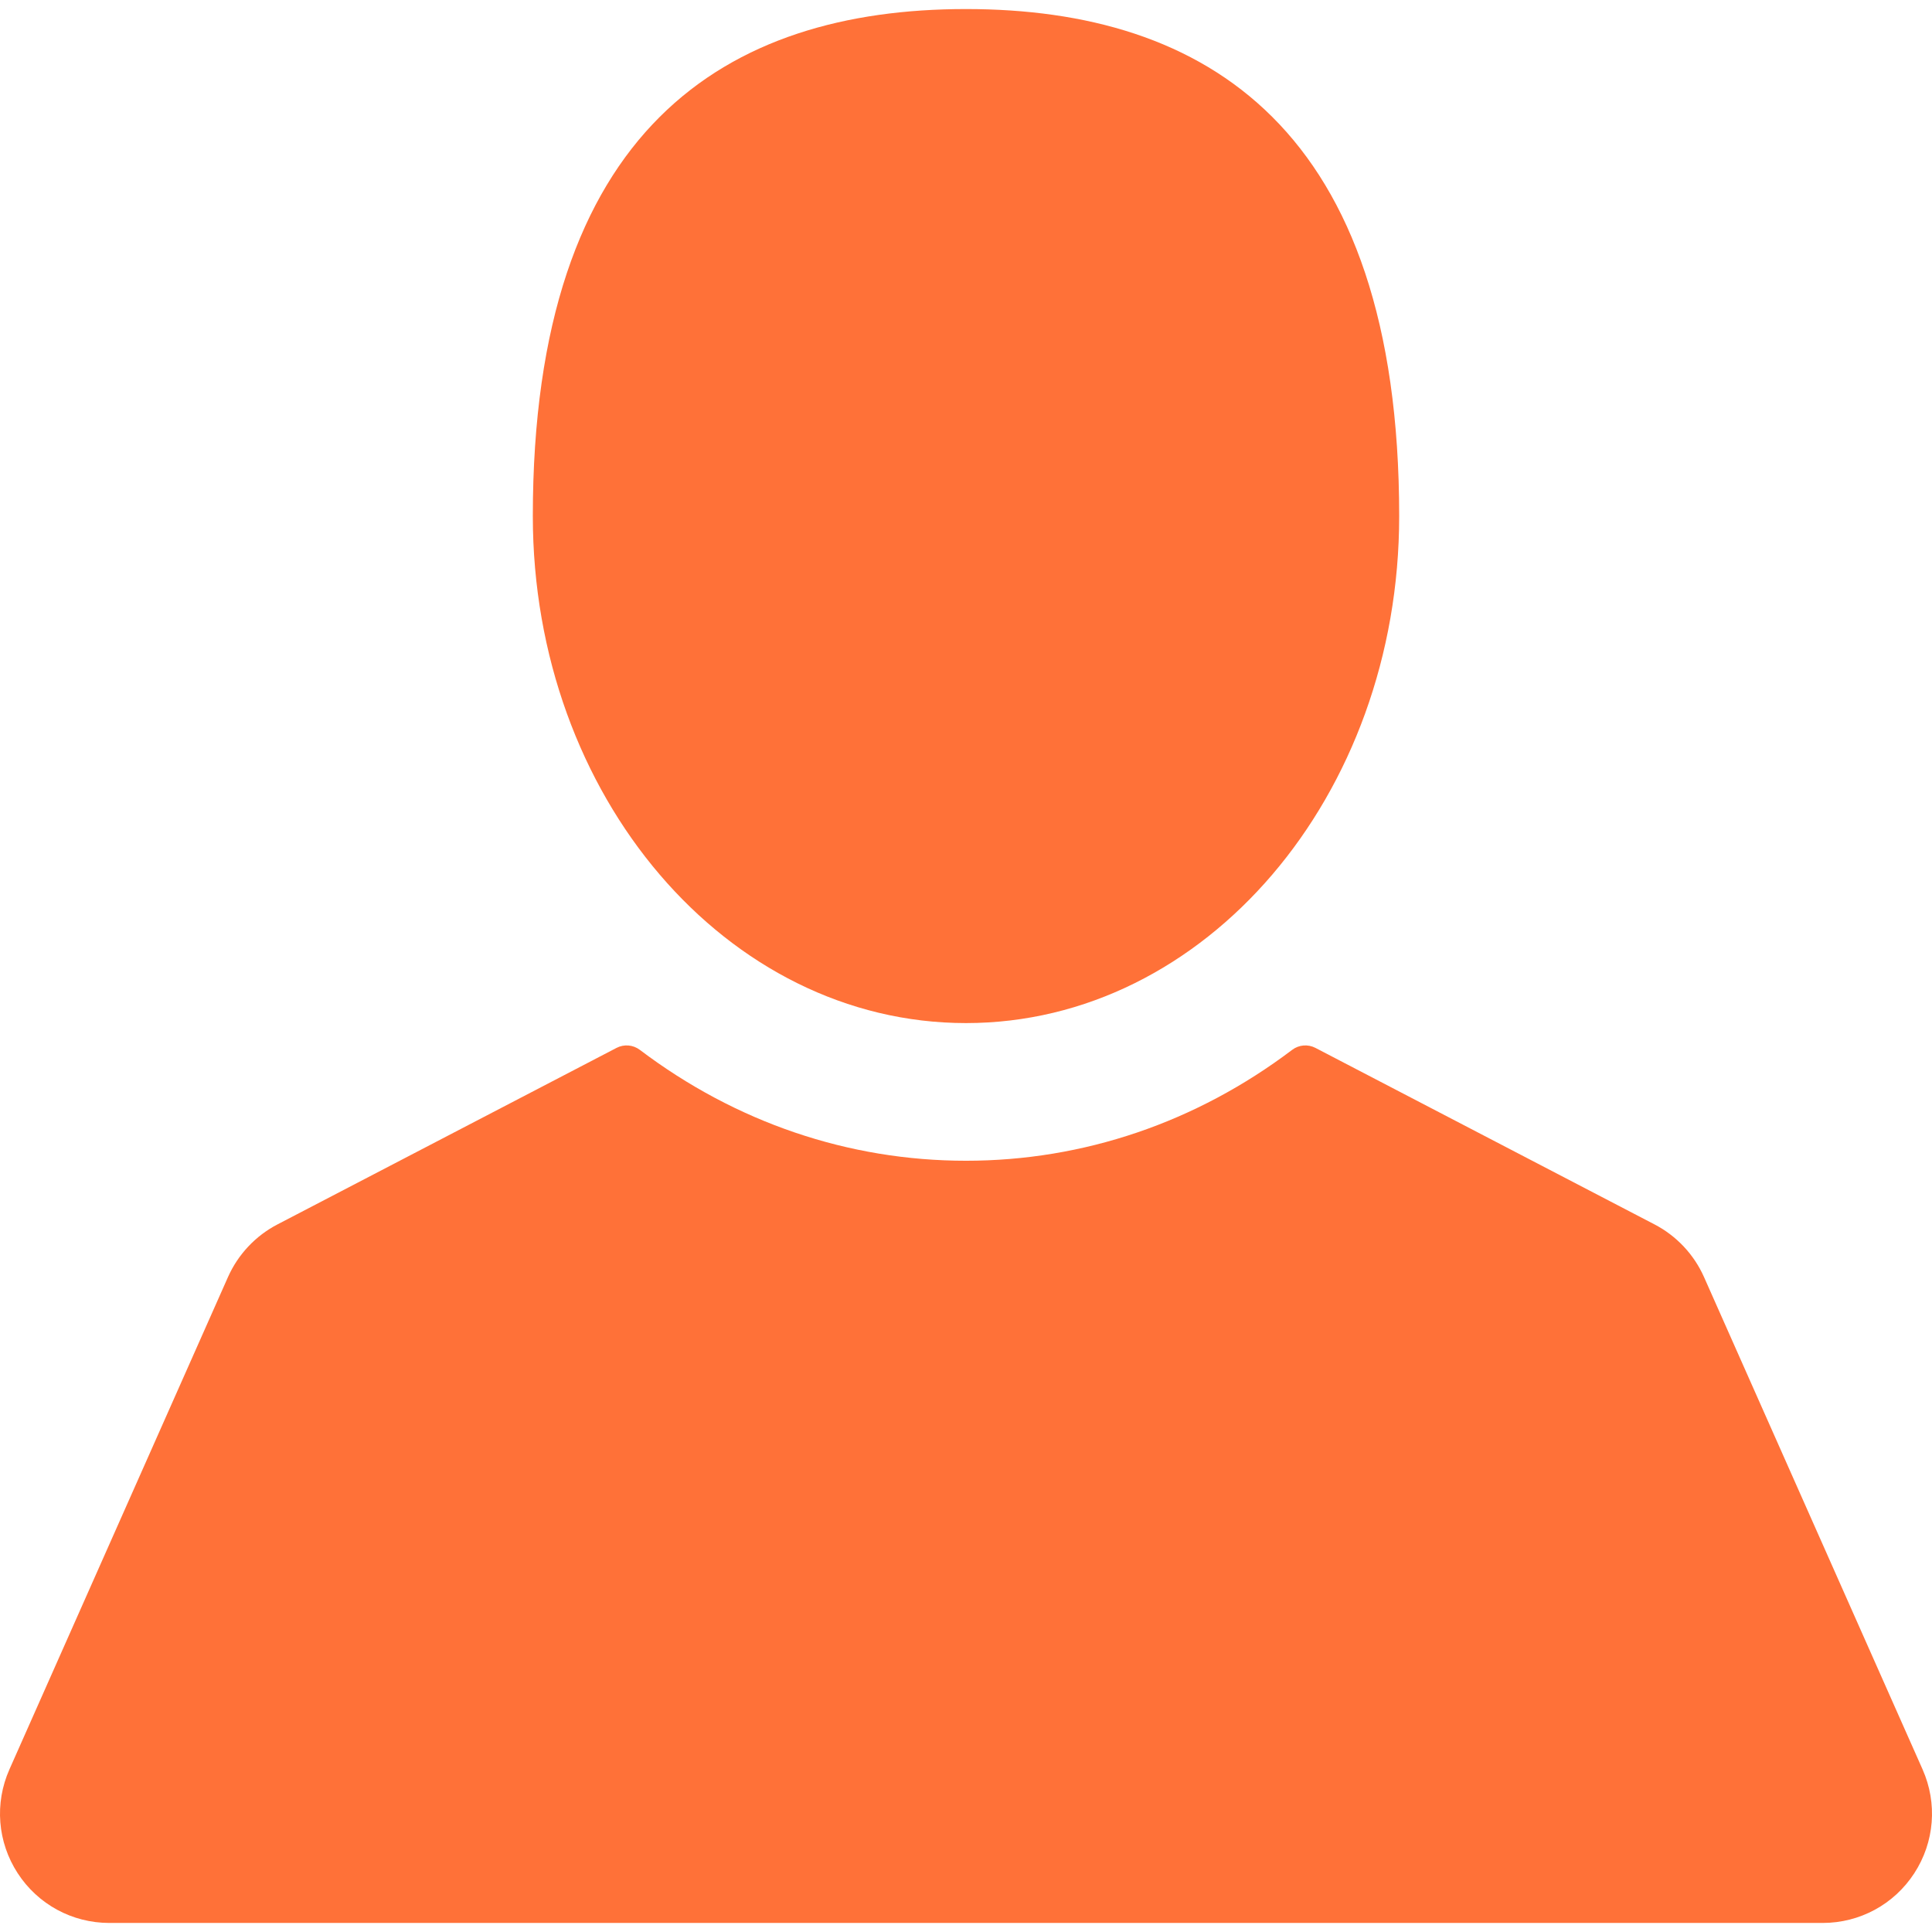
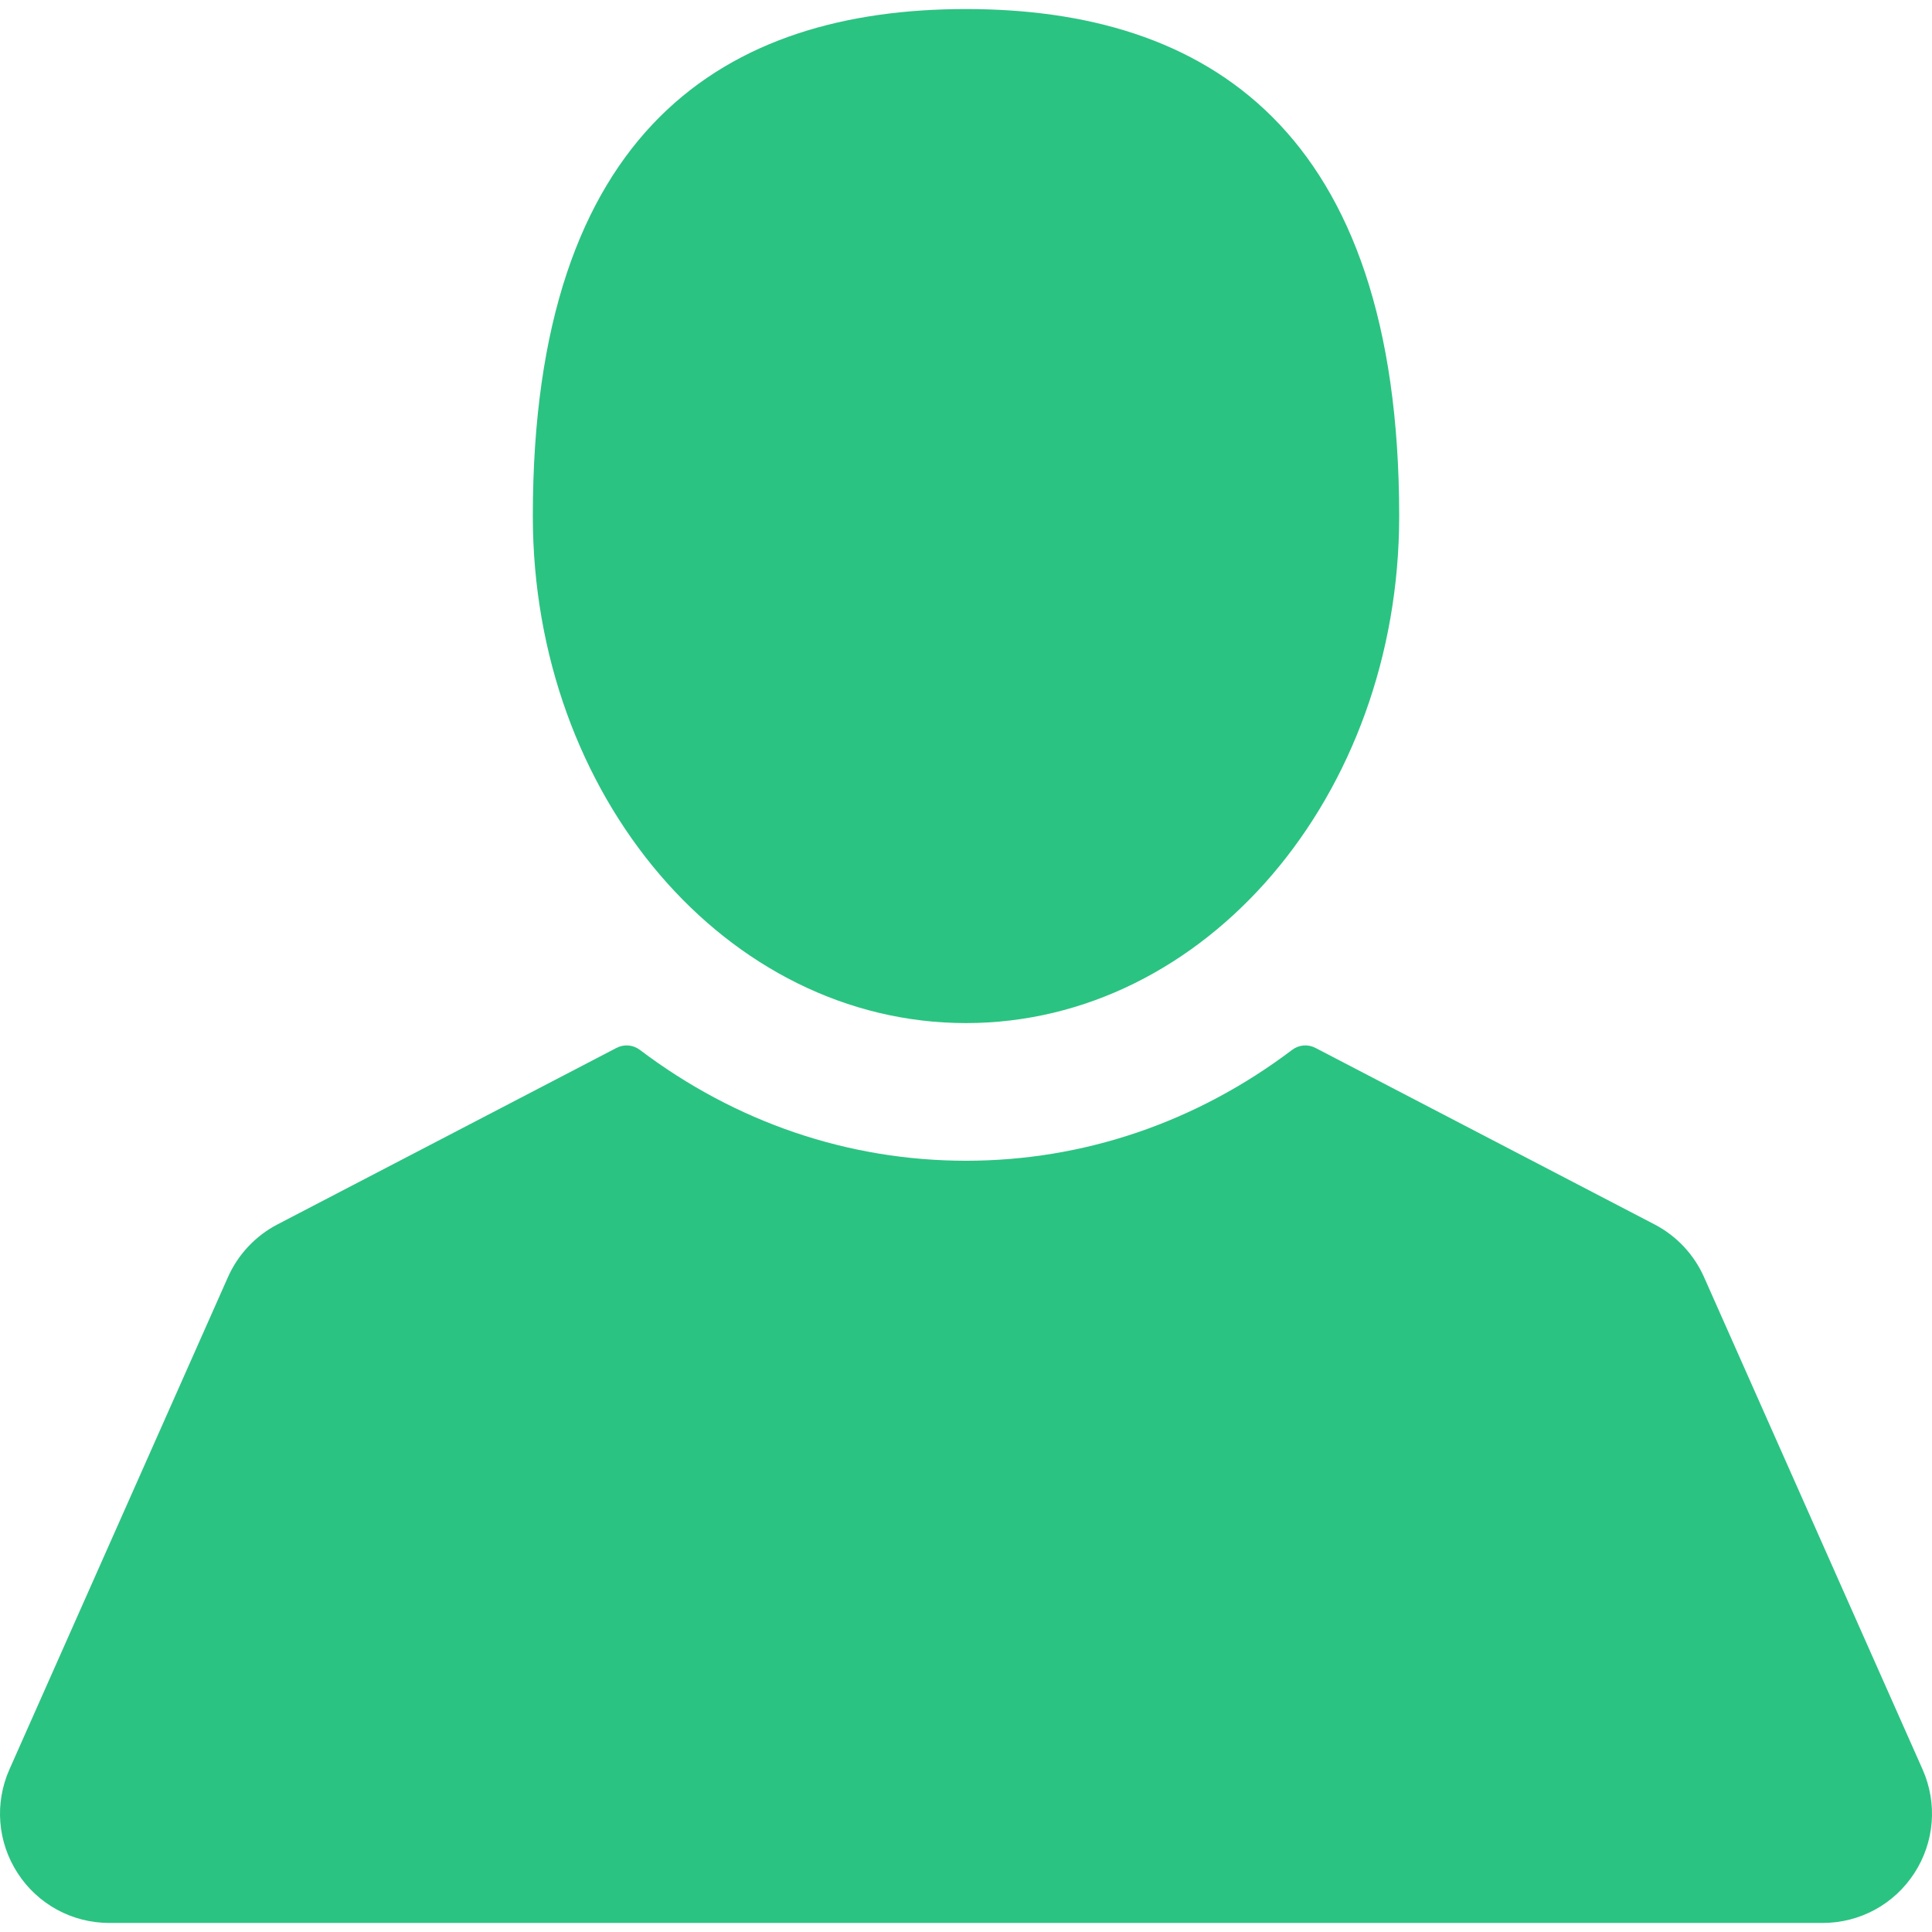
<svg xmlns="http://www.w3.org/2000/svg" version="1.1" id="Capa_1" x="0px" y="0px" width="512px" height="512px" viewBox="0 0 409.165 409.164" style="enable-background:new 0 0 409.165 409.164;" xml:space="preserve">
  <g>
    <g>
-       <path d="M204.583,216.671c50.664,0,91.74-48.075,91.74-107.378c0-82.237-41.074-107.377-91.74-107.377    c-50.668,0-91.74,25.14-91.74,107.377C112.844,168.596,153.916,216.671,204.583,216.671z" fill="#ff7138" />
-       <path d="M407.164,374.717L360.88,270.454c-2.117-4.771-5.836-8.728-10.465-11.138l-71.83-37.392    c-1.584-0.823-3.502-0.663-4.926,0.415c-20.316,15.366-44.203,23.488-69.076,23.488c-24.877,0-48.762-8.122-69.078-23.488    c-1.428-1.078-3.346-1.238-4.93-0.415L58.75,259.316c-4.631,2.41-8.346,6.365-10.465,11.138L2.001,374.717    c-3.191,7.188-2.537,15.412,1.75,22.005c4.285,6.592,11.537,10.526,19.4,10.526h362.861c7.863,0,15.117-3.936,19.402-10.527    C409.699,390.129,410.355,381.902,407.164,374.717z" fill="#ff7138" />
+       <path d="M204.583,216.671c50.664,0,91.74-48.075,91.74-107.378c0-82.237-41.074-107.377-91.74-107.377    c-50.668,0-91.74,25.14-91.74,107.377C112.844,168.596,153.916,216.671,204.583,216.671z" fill="#2bc382" />
+       <path d="M407.164,374.717L360.88,270.454c-2.117-4.771-5.836-8.728-10.465-11.138l-71.83-37.392    c-1.584-0.823-3.502-0.663-4.926,0.415c-20.316,15.366-44.203,23.488-69.076,23.488c-24.877,0-48.762-8.122-69.078-23.488    c-1.428-1.078-3.346-1.238-4.93-0.415L58.75,259.316c-4.631,2.41-8.346,6.365-10.465,11.138L2.001,374.717    c-3.191,7.188-2.537,15.412,1.75,22.005c4.285,6.592,11.537,10.526,19.4,10.526h362.861c7.863,0,15.117-3.936,19.402-10.527    C409.699,390.129,410.355,381.902,407.164,374.717z" fill="#2bc382" />
    </g>
  </g>
  <g>
</g>
  <g>
</g>
  <g>
</g>
  <g>
</g>
  <g>
</g>
  <g>
</g>
  <g>
</g>
  <g>
</g>
  <g>
</g>
  <g>
</g>
  <g>
</g>
  <g>
</g>
  <g>
</g>
  <g>
</g>
  <g>
</g>
</svg>
